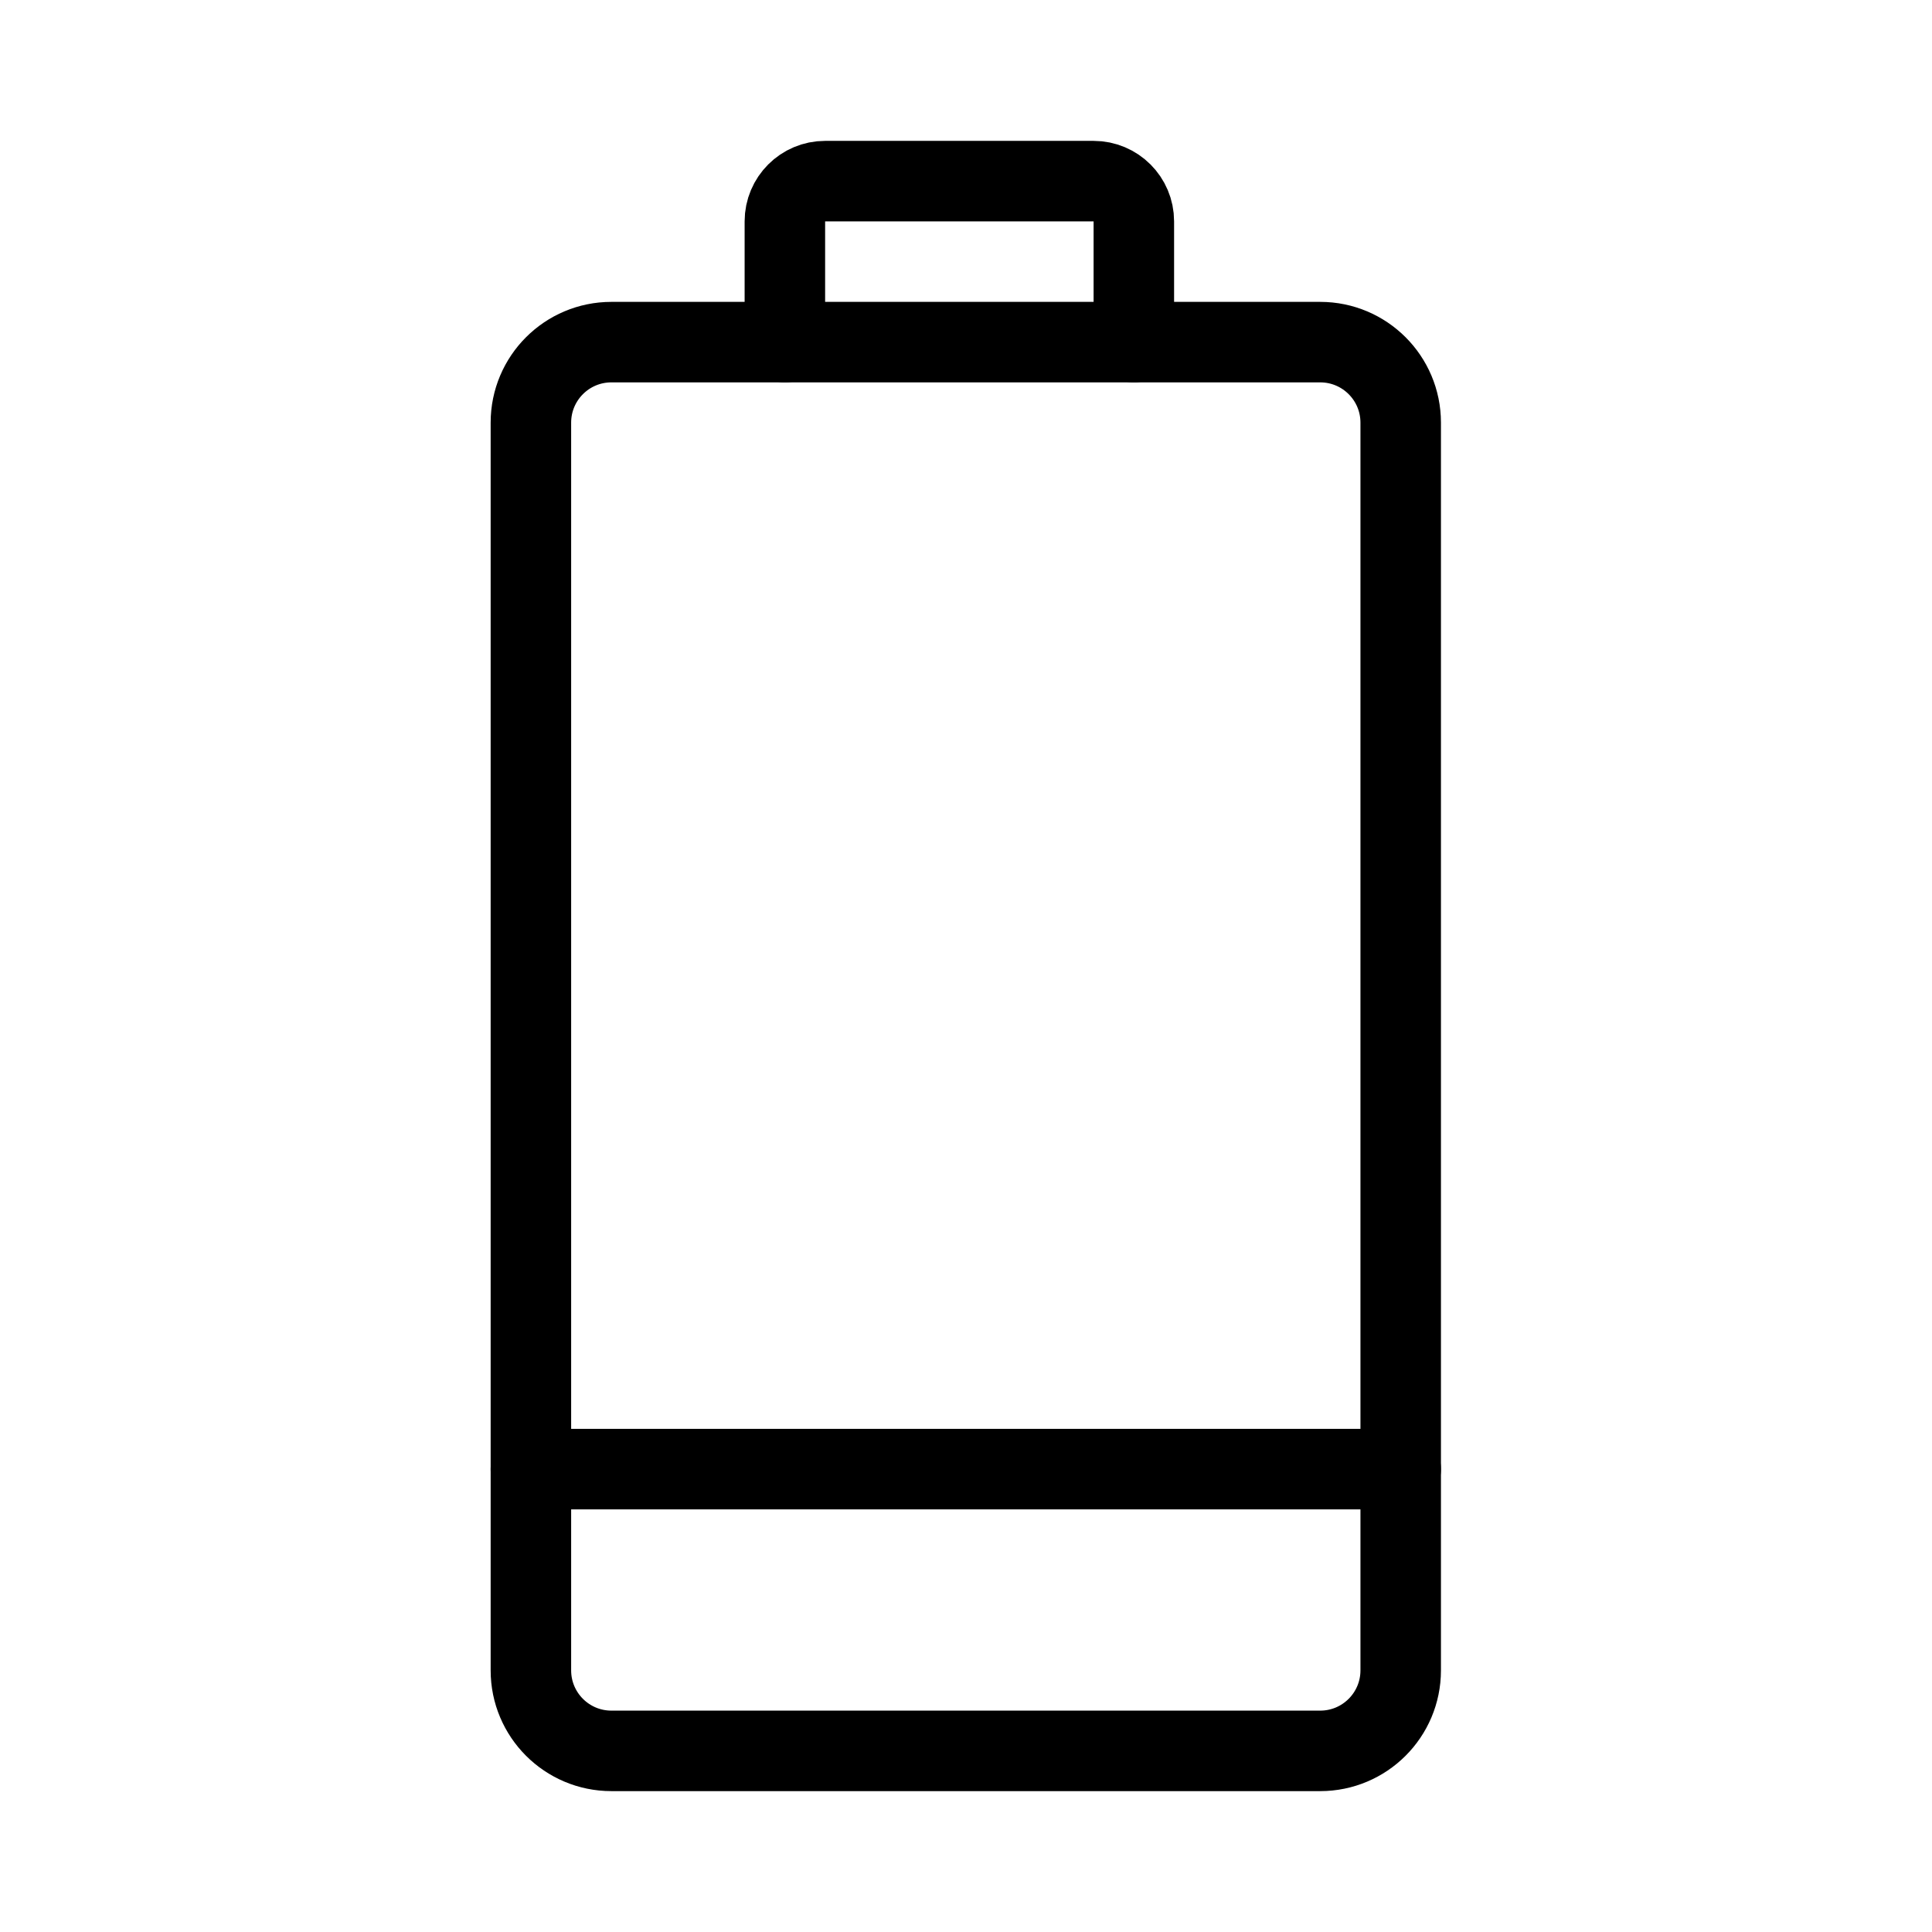
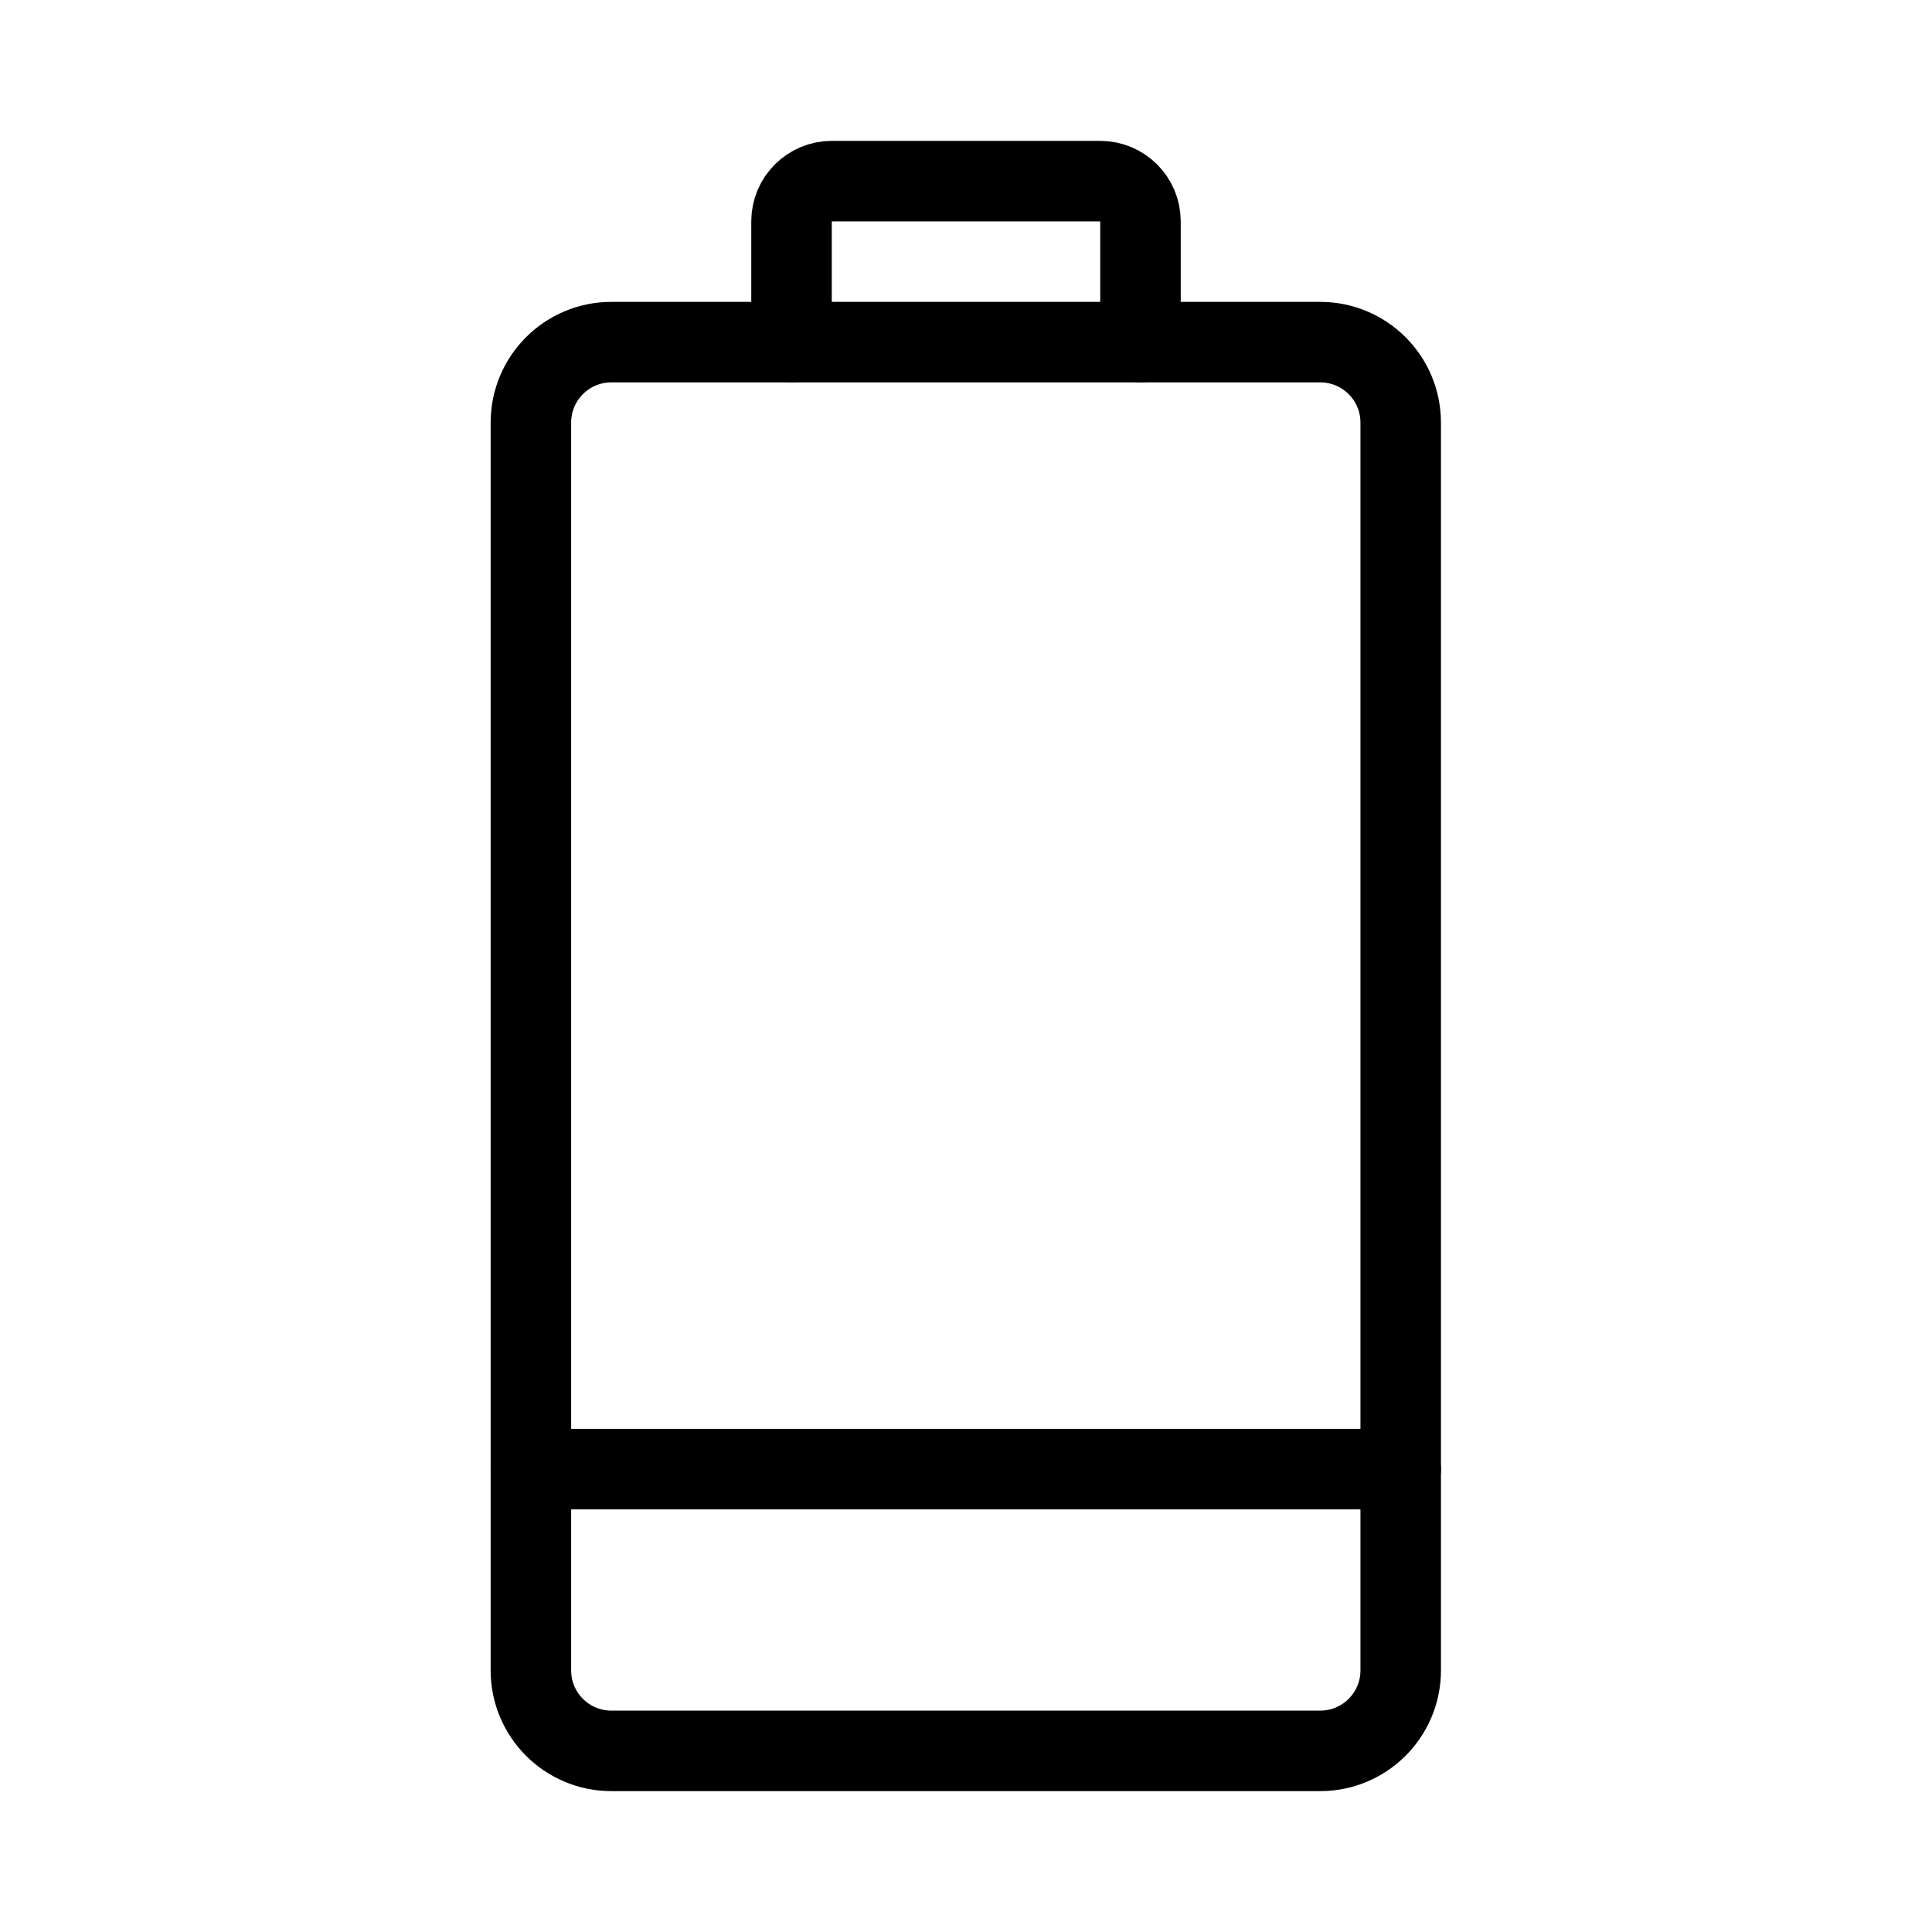
- <svg xmlns="http://www.w3.org/2000/svg" viewBox="0 0 48 48">
-   <defs>
-     <style>.a{fill:none;stroke:#000;stroke-width:2px;stroke-linecap:round;stroke-linejoin:round;}</style>
+ <svg xmlns="http://www.w3.org/2000/svg" viewBox="0 0 48 48" version="1.1" id="svg2">
+   <defs id="defs1">
+     <style id="style1">.a{fill:none;stroke:#000;stroke-width:2px;stroke-linecap:round;stroke-linejoin:round;}</style>
  </defs>
-   <path class="a" d="M20.5,4.5h6.67a1,1,0,0,1,1,1v3H32.8a2,2,0,0,1,2,2v31a2,2,0,0,1-2,2H15.19a2,2,0,0,1-2-2v-31a2,2,0,0,1,2-2H19.5v-3A1,1,0,0,1,20.5,4.5Z" />
-   <line class="a" x1="13.19" y1="36.5" x2="34.8" y2="36.5" />
-   <line class="a" x1="19.5" y1="8.5" x2="28.17" y2="8.5" />
+   <path class="a" d="m 20.665,4.5 h 6.67 c 0.552,0 1,0.448 1,1 v 3 H 32.8 c 1.105,0 2,0.895 2,2 v 31 c 0,1.105 -0.895,2 -2,2 H 15.19 c -1.105,0 -2,-0.895 -2,-2 v -31 c 0,-1.105 0.895,-2 2,-2 h 4.475 v -3 c 0,-0.552 0.448,-1 1,-1 z" id="path1" />
+   <line class="a" x1="13.19" y1="36.5" x2="34.8" y2="36.5" id="line1" />
+   <line class="a" x1="19.665" y1="8.5" x2="28.335" y2="8.5" id="line2" />
</svg>
